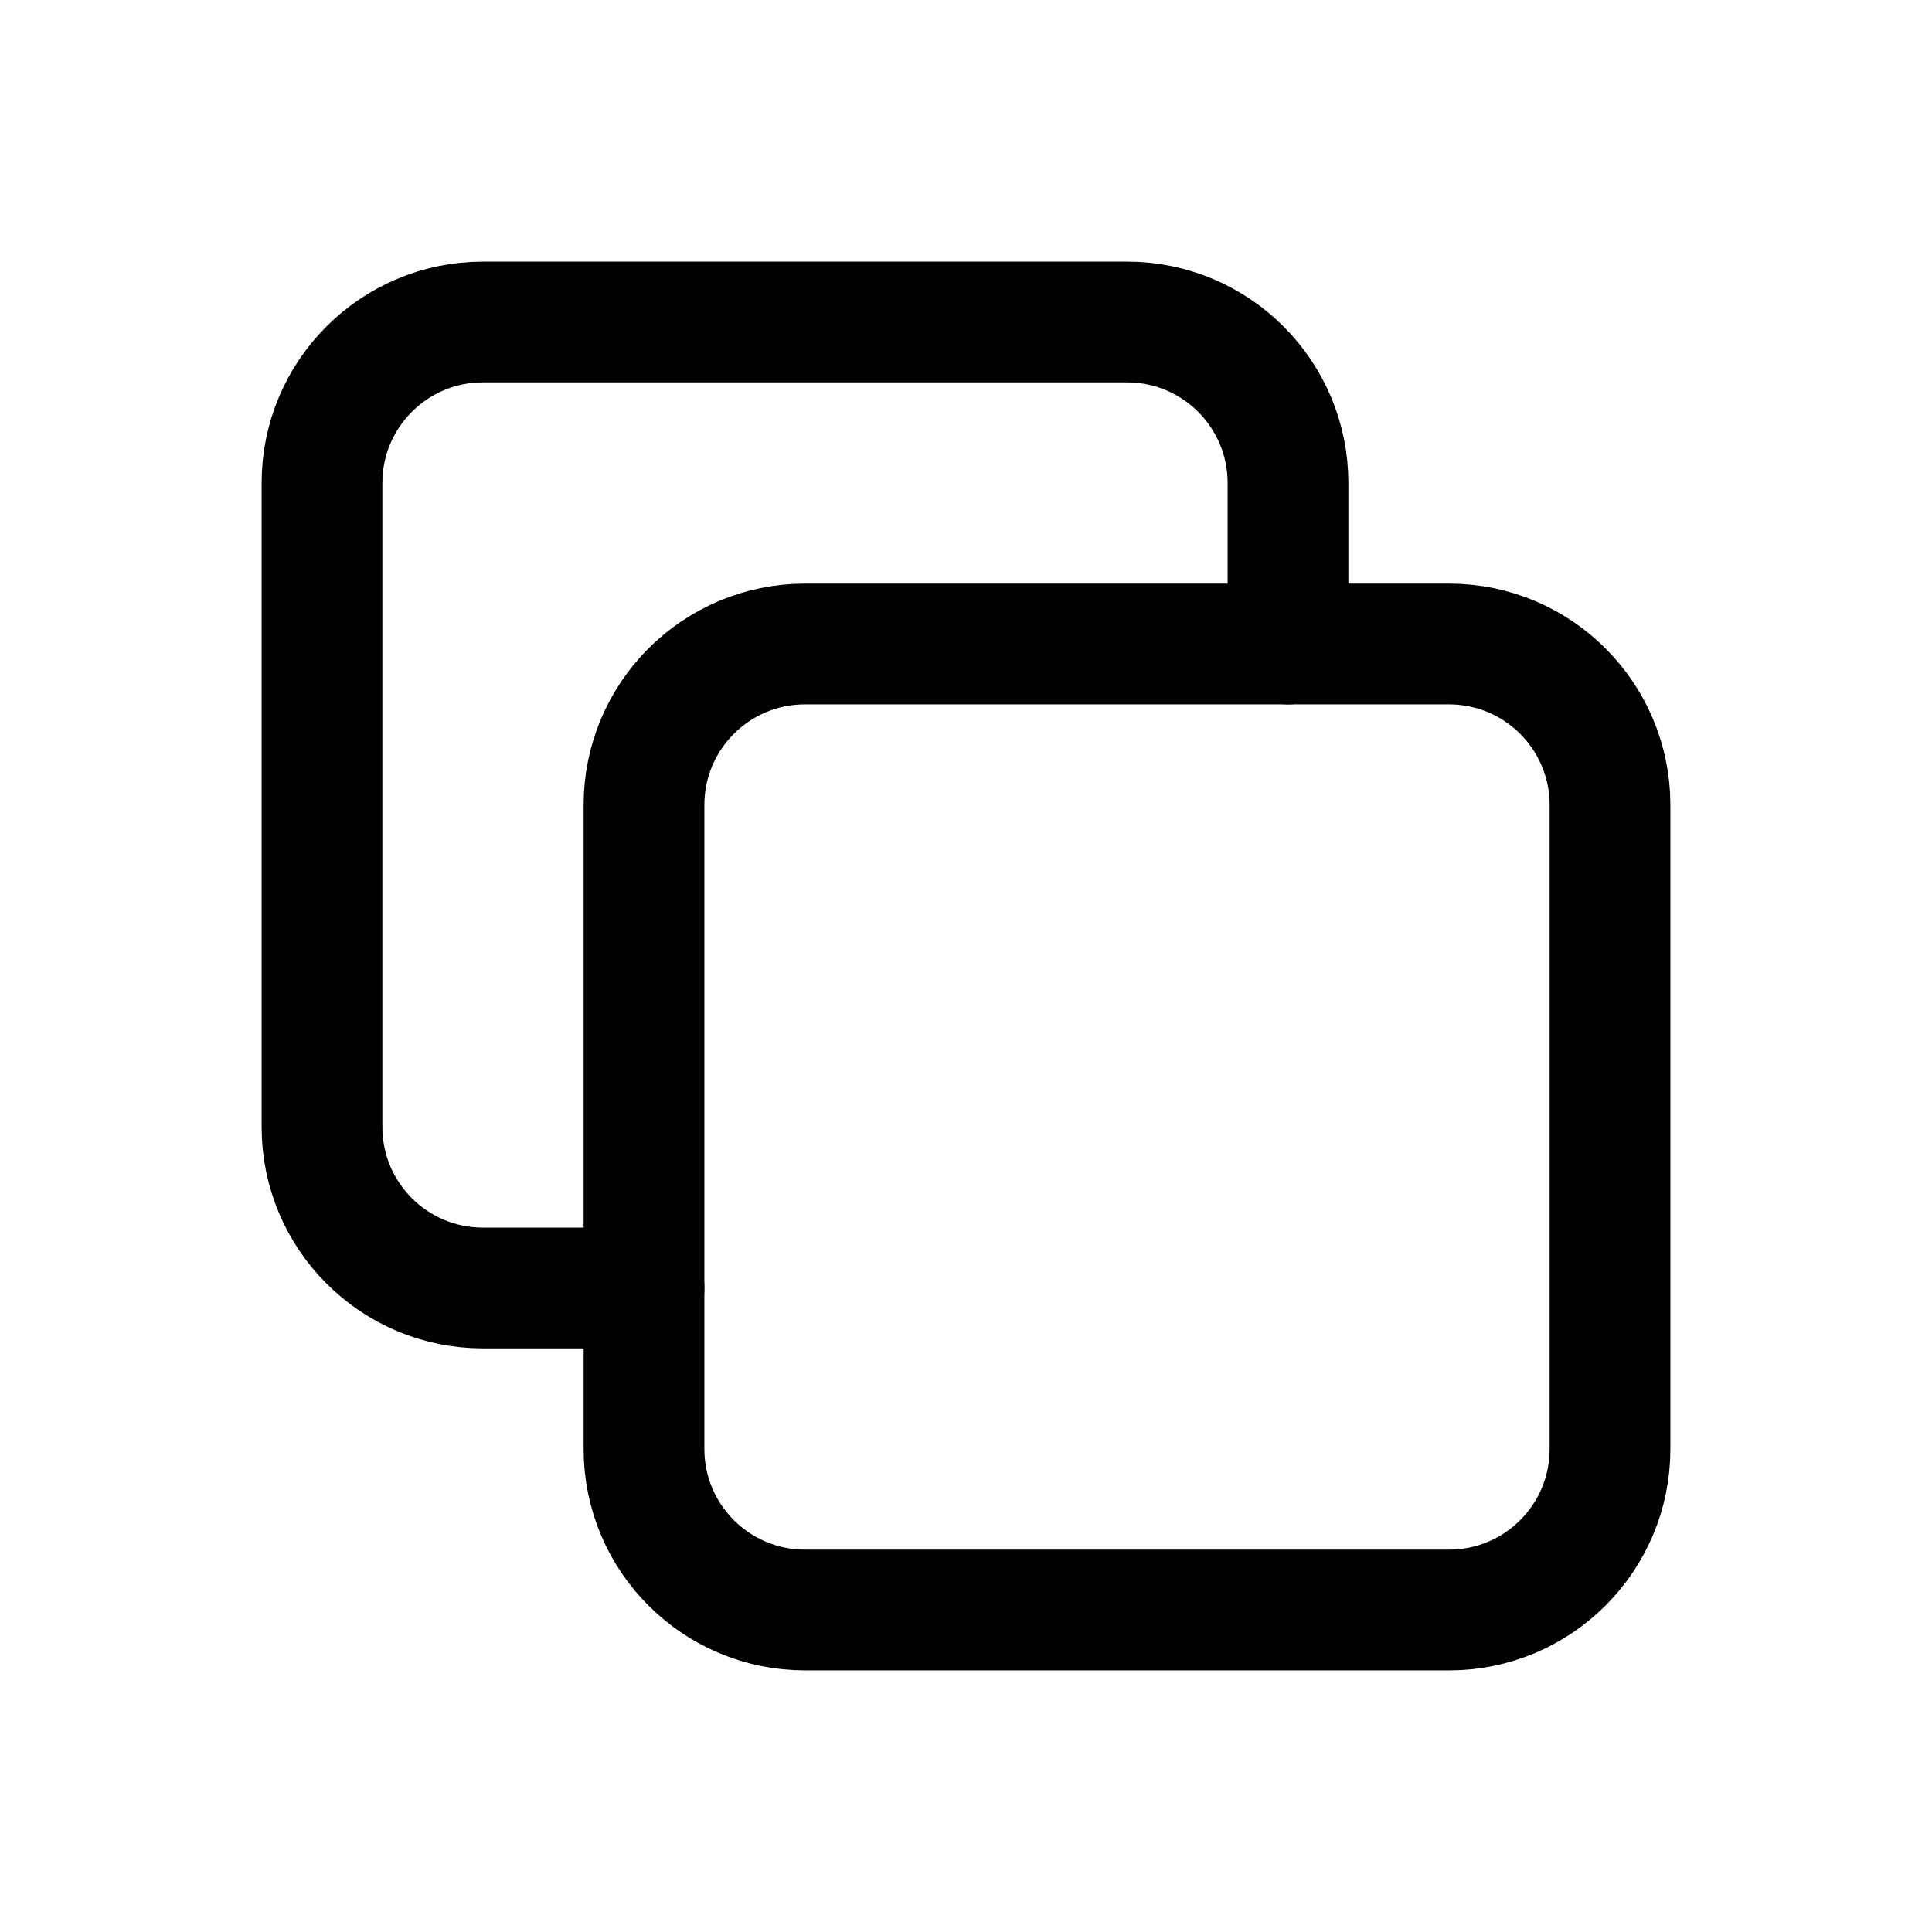
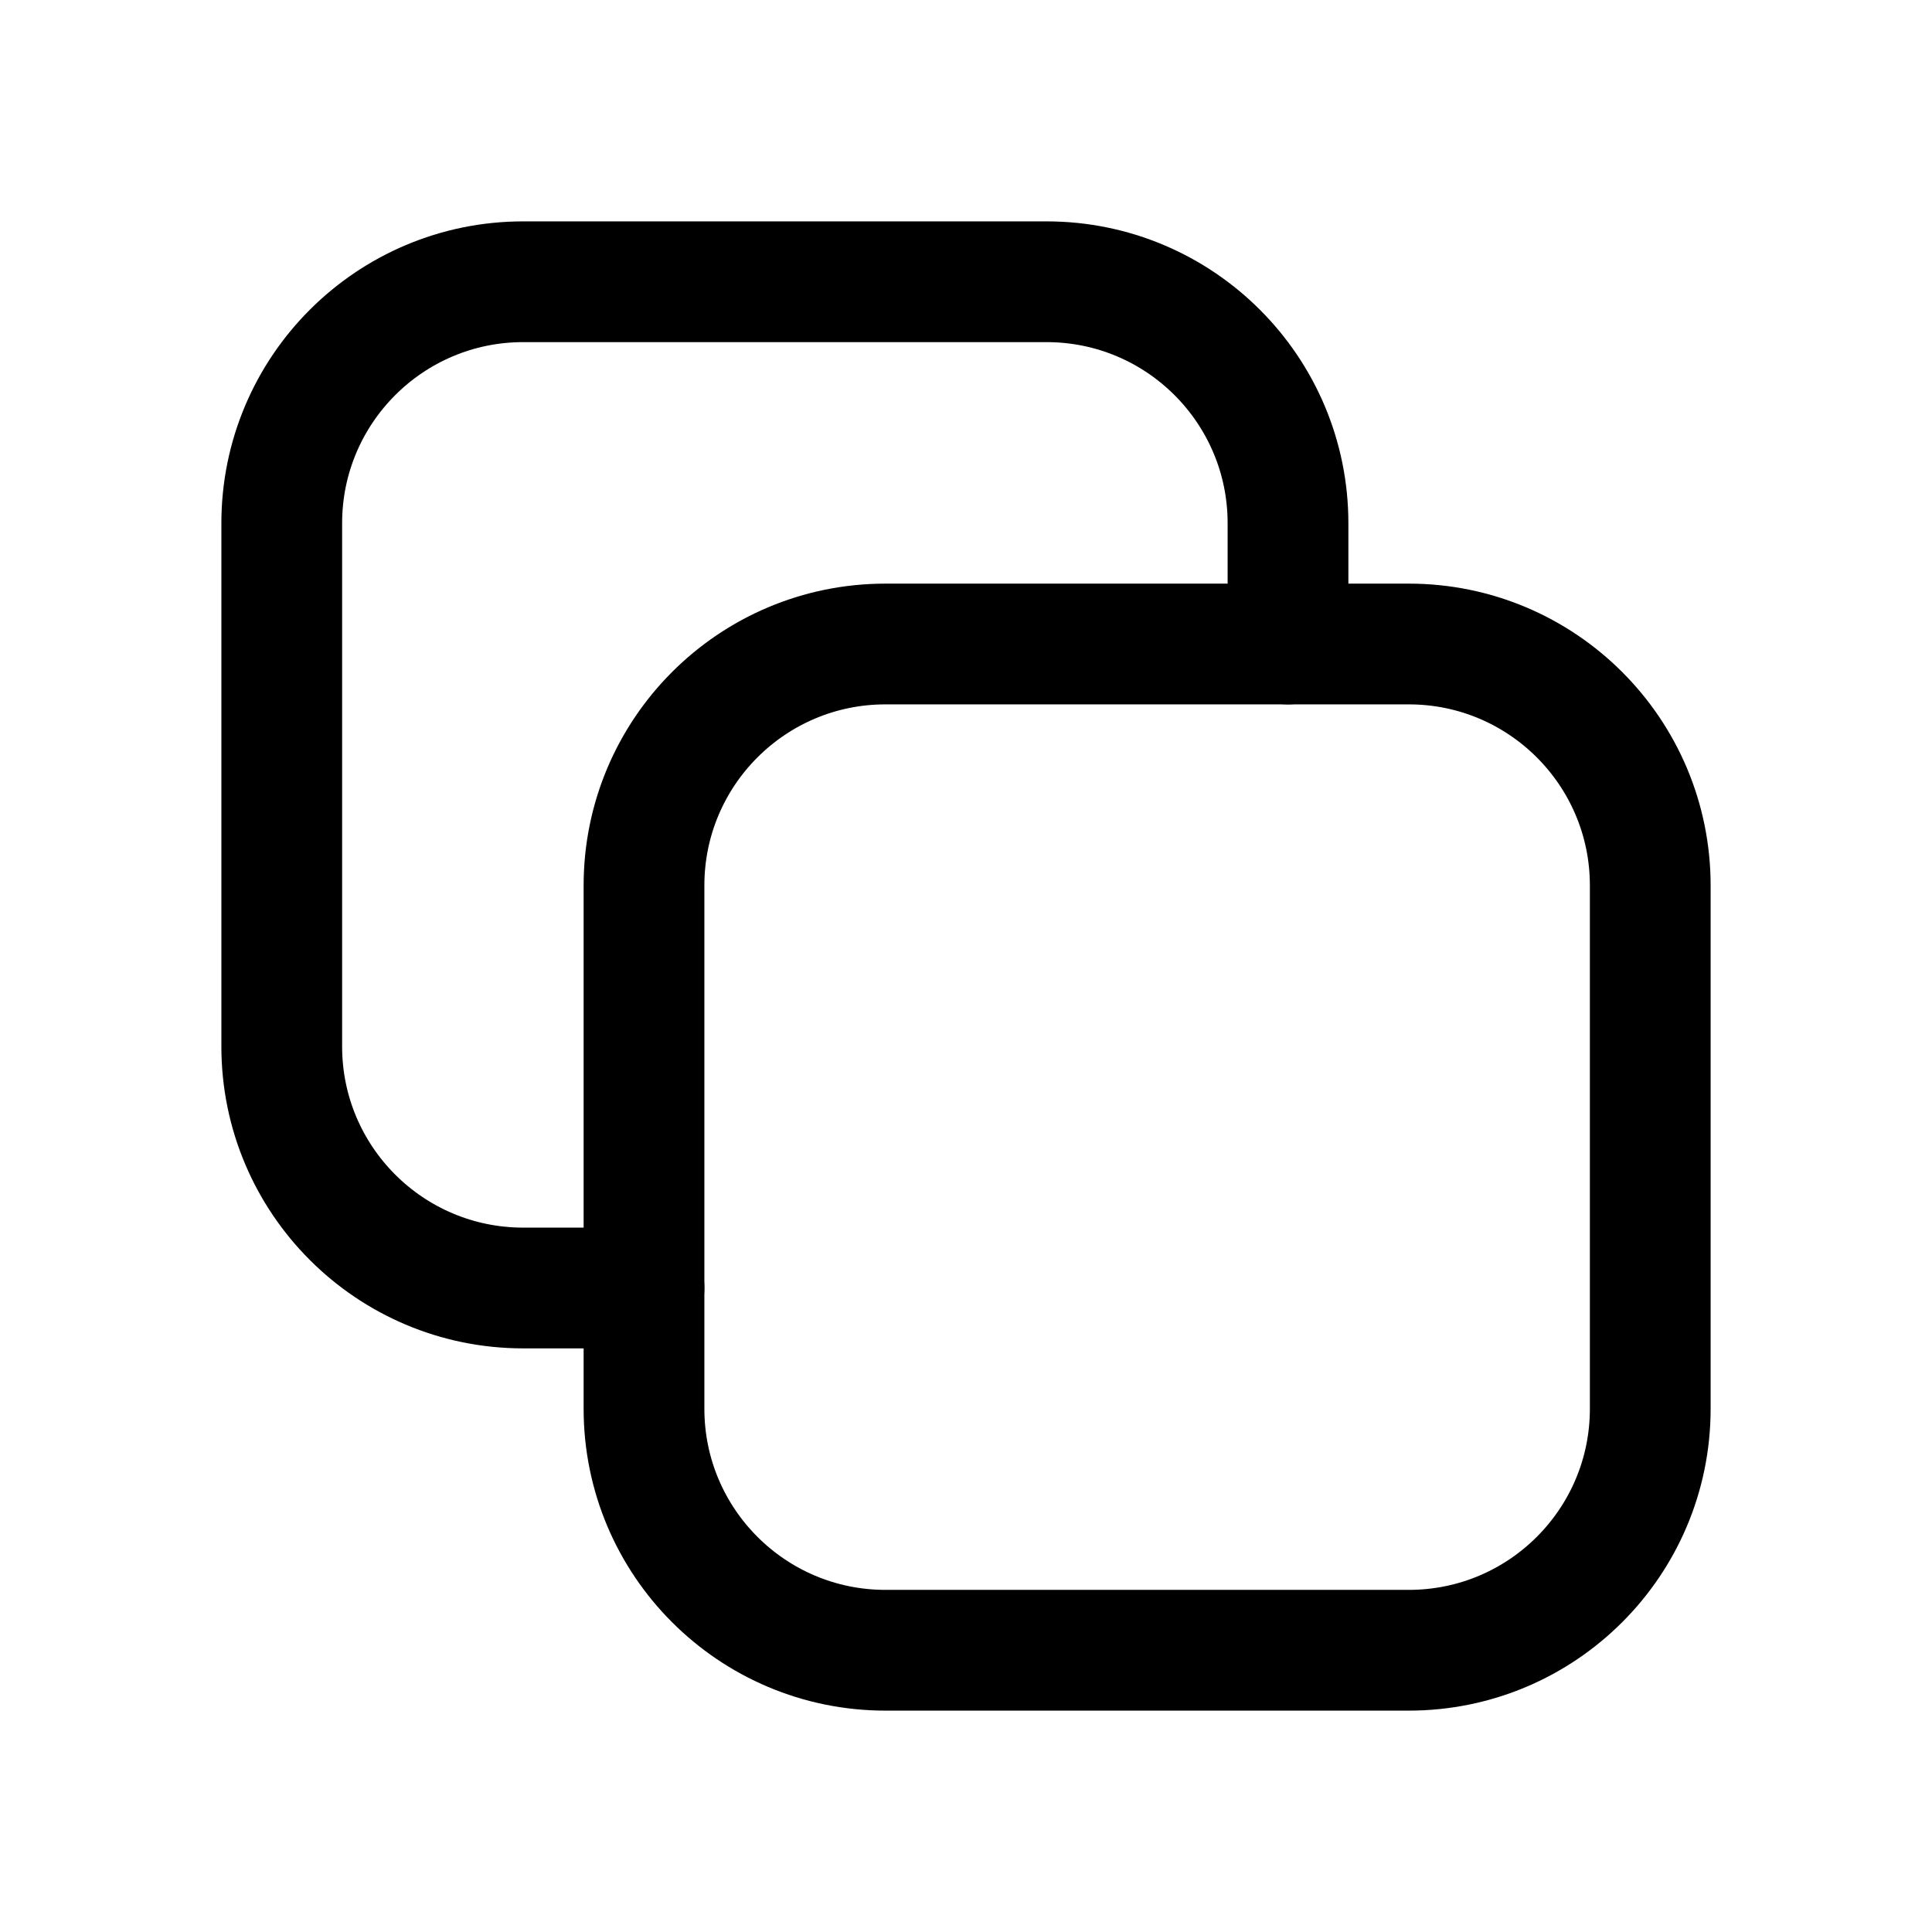
<svg xmlns="http://www.w3.org/2000/svg" width="24" height="24" viewBox="0 0 24 24" fill="none" stroke="currentColor" stroke-width="1.5" stroke-linecap="round" stroke-linejoin="round">
-   <rect x="8" y="8" width="12" height="12" rx="2" />
-   <path d="M16 8V6a2 2 0 0 0-2-2H6a2 2 0 0 0-2 2v8a2 2 0 0 0 2 2h2" />
+   <rect x="8" y="8" width="12.5" height="12.5" rx="3" />
+   <path d="M16 8V6.5A3 3 0 0 0 13 3.5H6.5a3 3 0 0 0-3 3V13a3 3 0 0 0 3 3H8" />
</svg>
